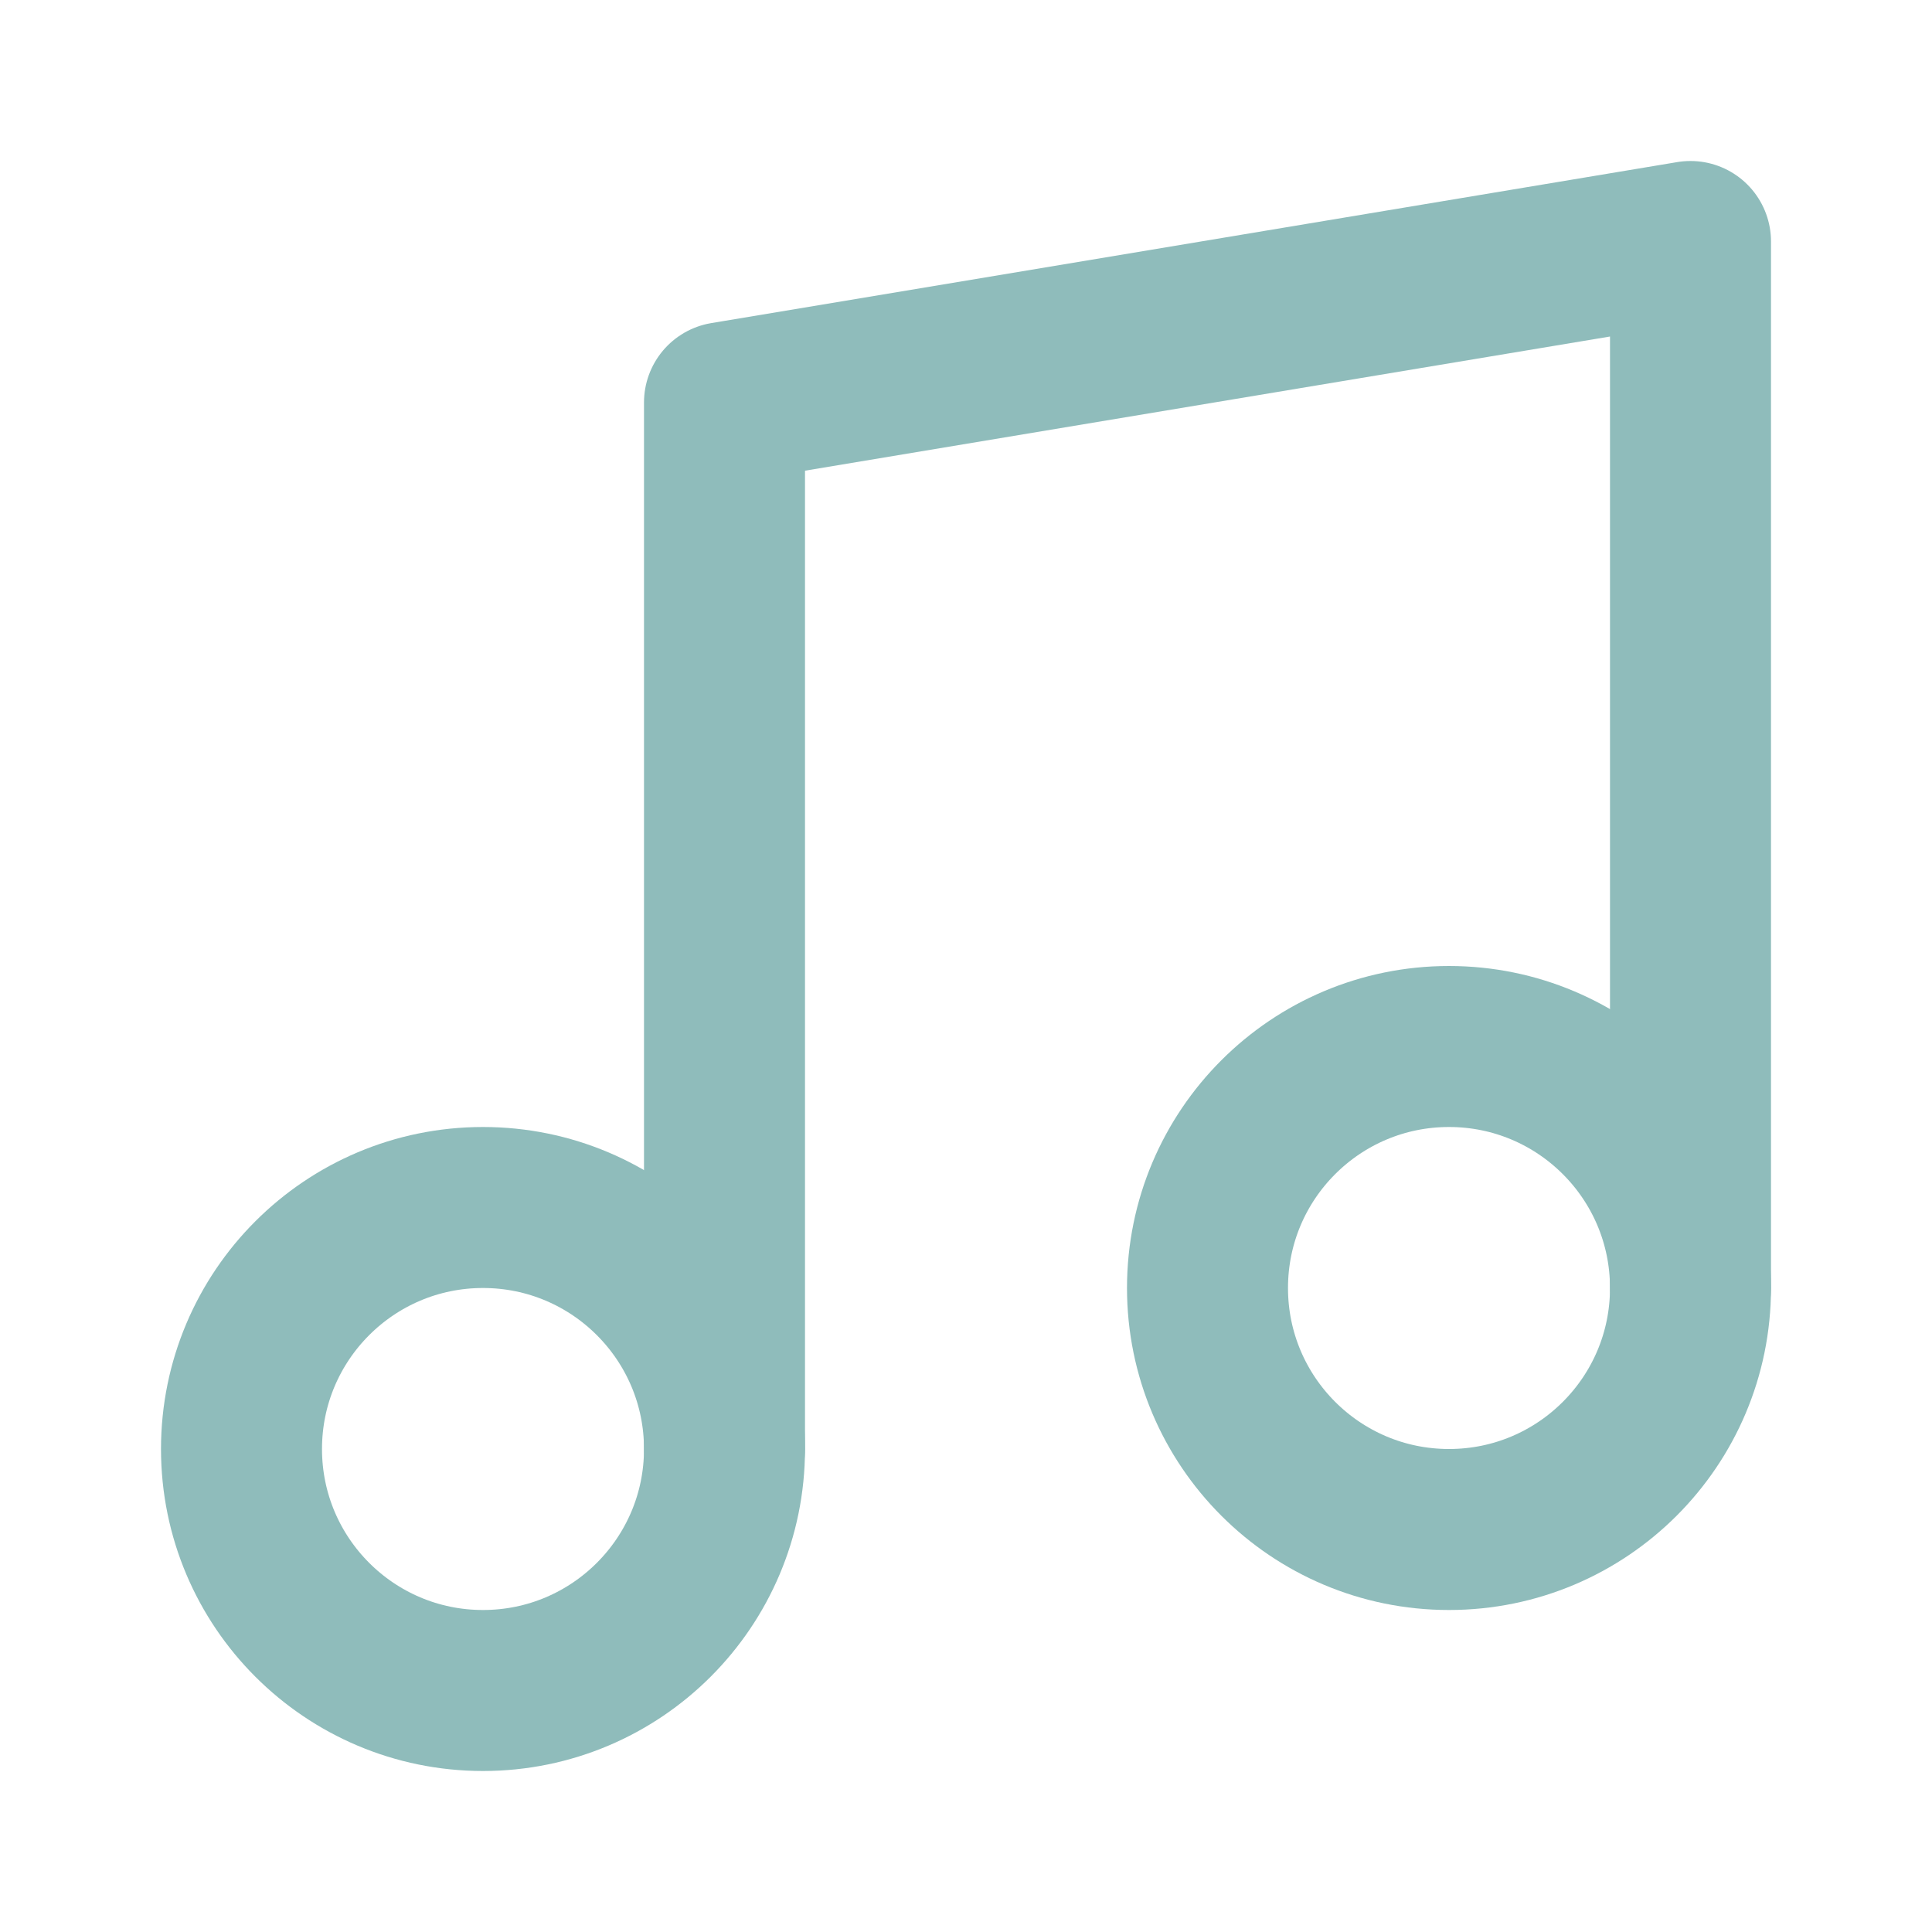
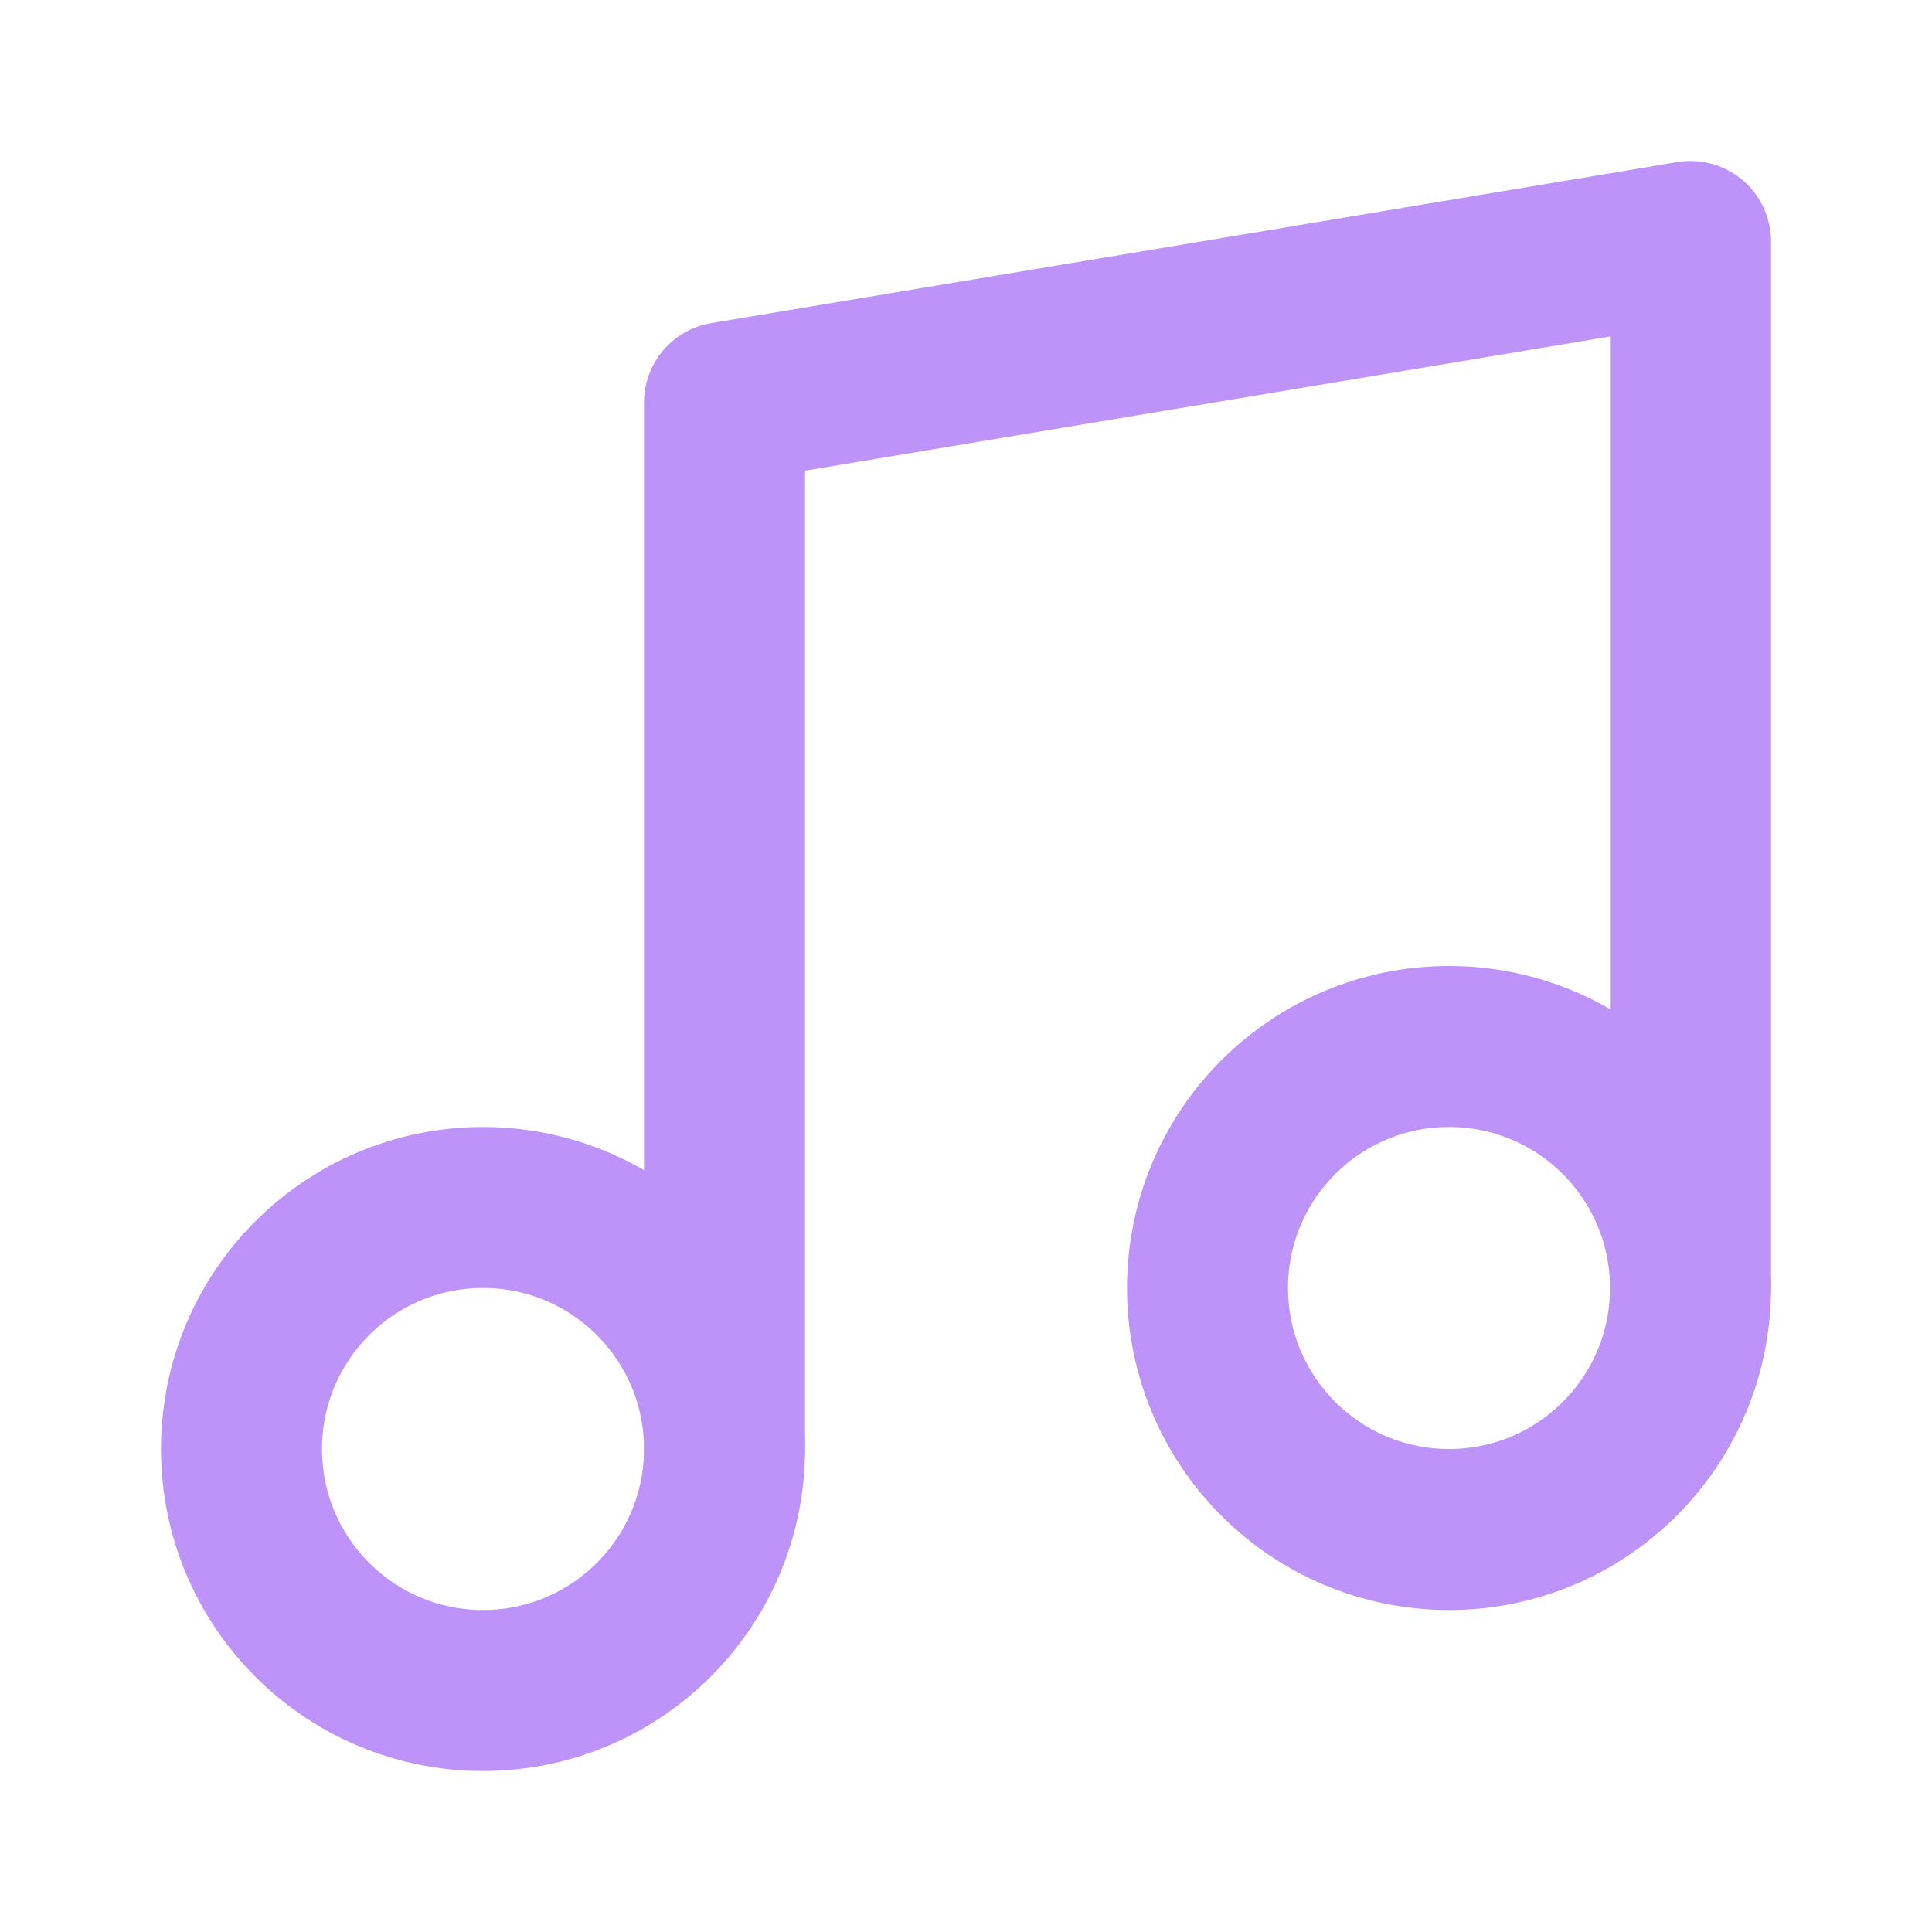
- <svg xmlns="http://www.w3.org/2000/svg" width="24" height="24" viewBox="0 0 24 24" fill="none" stroke="#8FBCBB" stroke-width="2" stroke-linecap="round" stroke-linejoin="round" class="feather feather-music">
+ <svg xmlns="http://www.w3.org/2000/svg" width="24" height="24" viewBox="0 0 24 24" fill="none" stroke="#bd93f9" stroke-width="2" stroke-linecap="round" stroke-linejoin="round" class="feather feather-music">
  <path d="M9 18V5l12-2v13" />
  <circle cx="6" cy="18" r="3" />
  <circle cx="18" cy="16" r="3" />
</svg>
